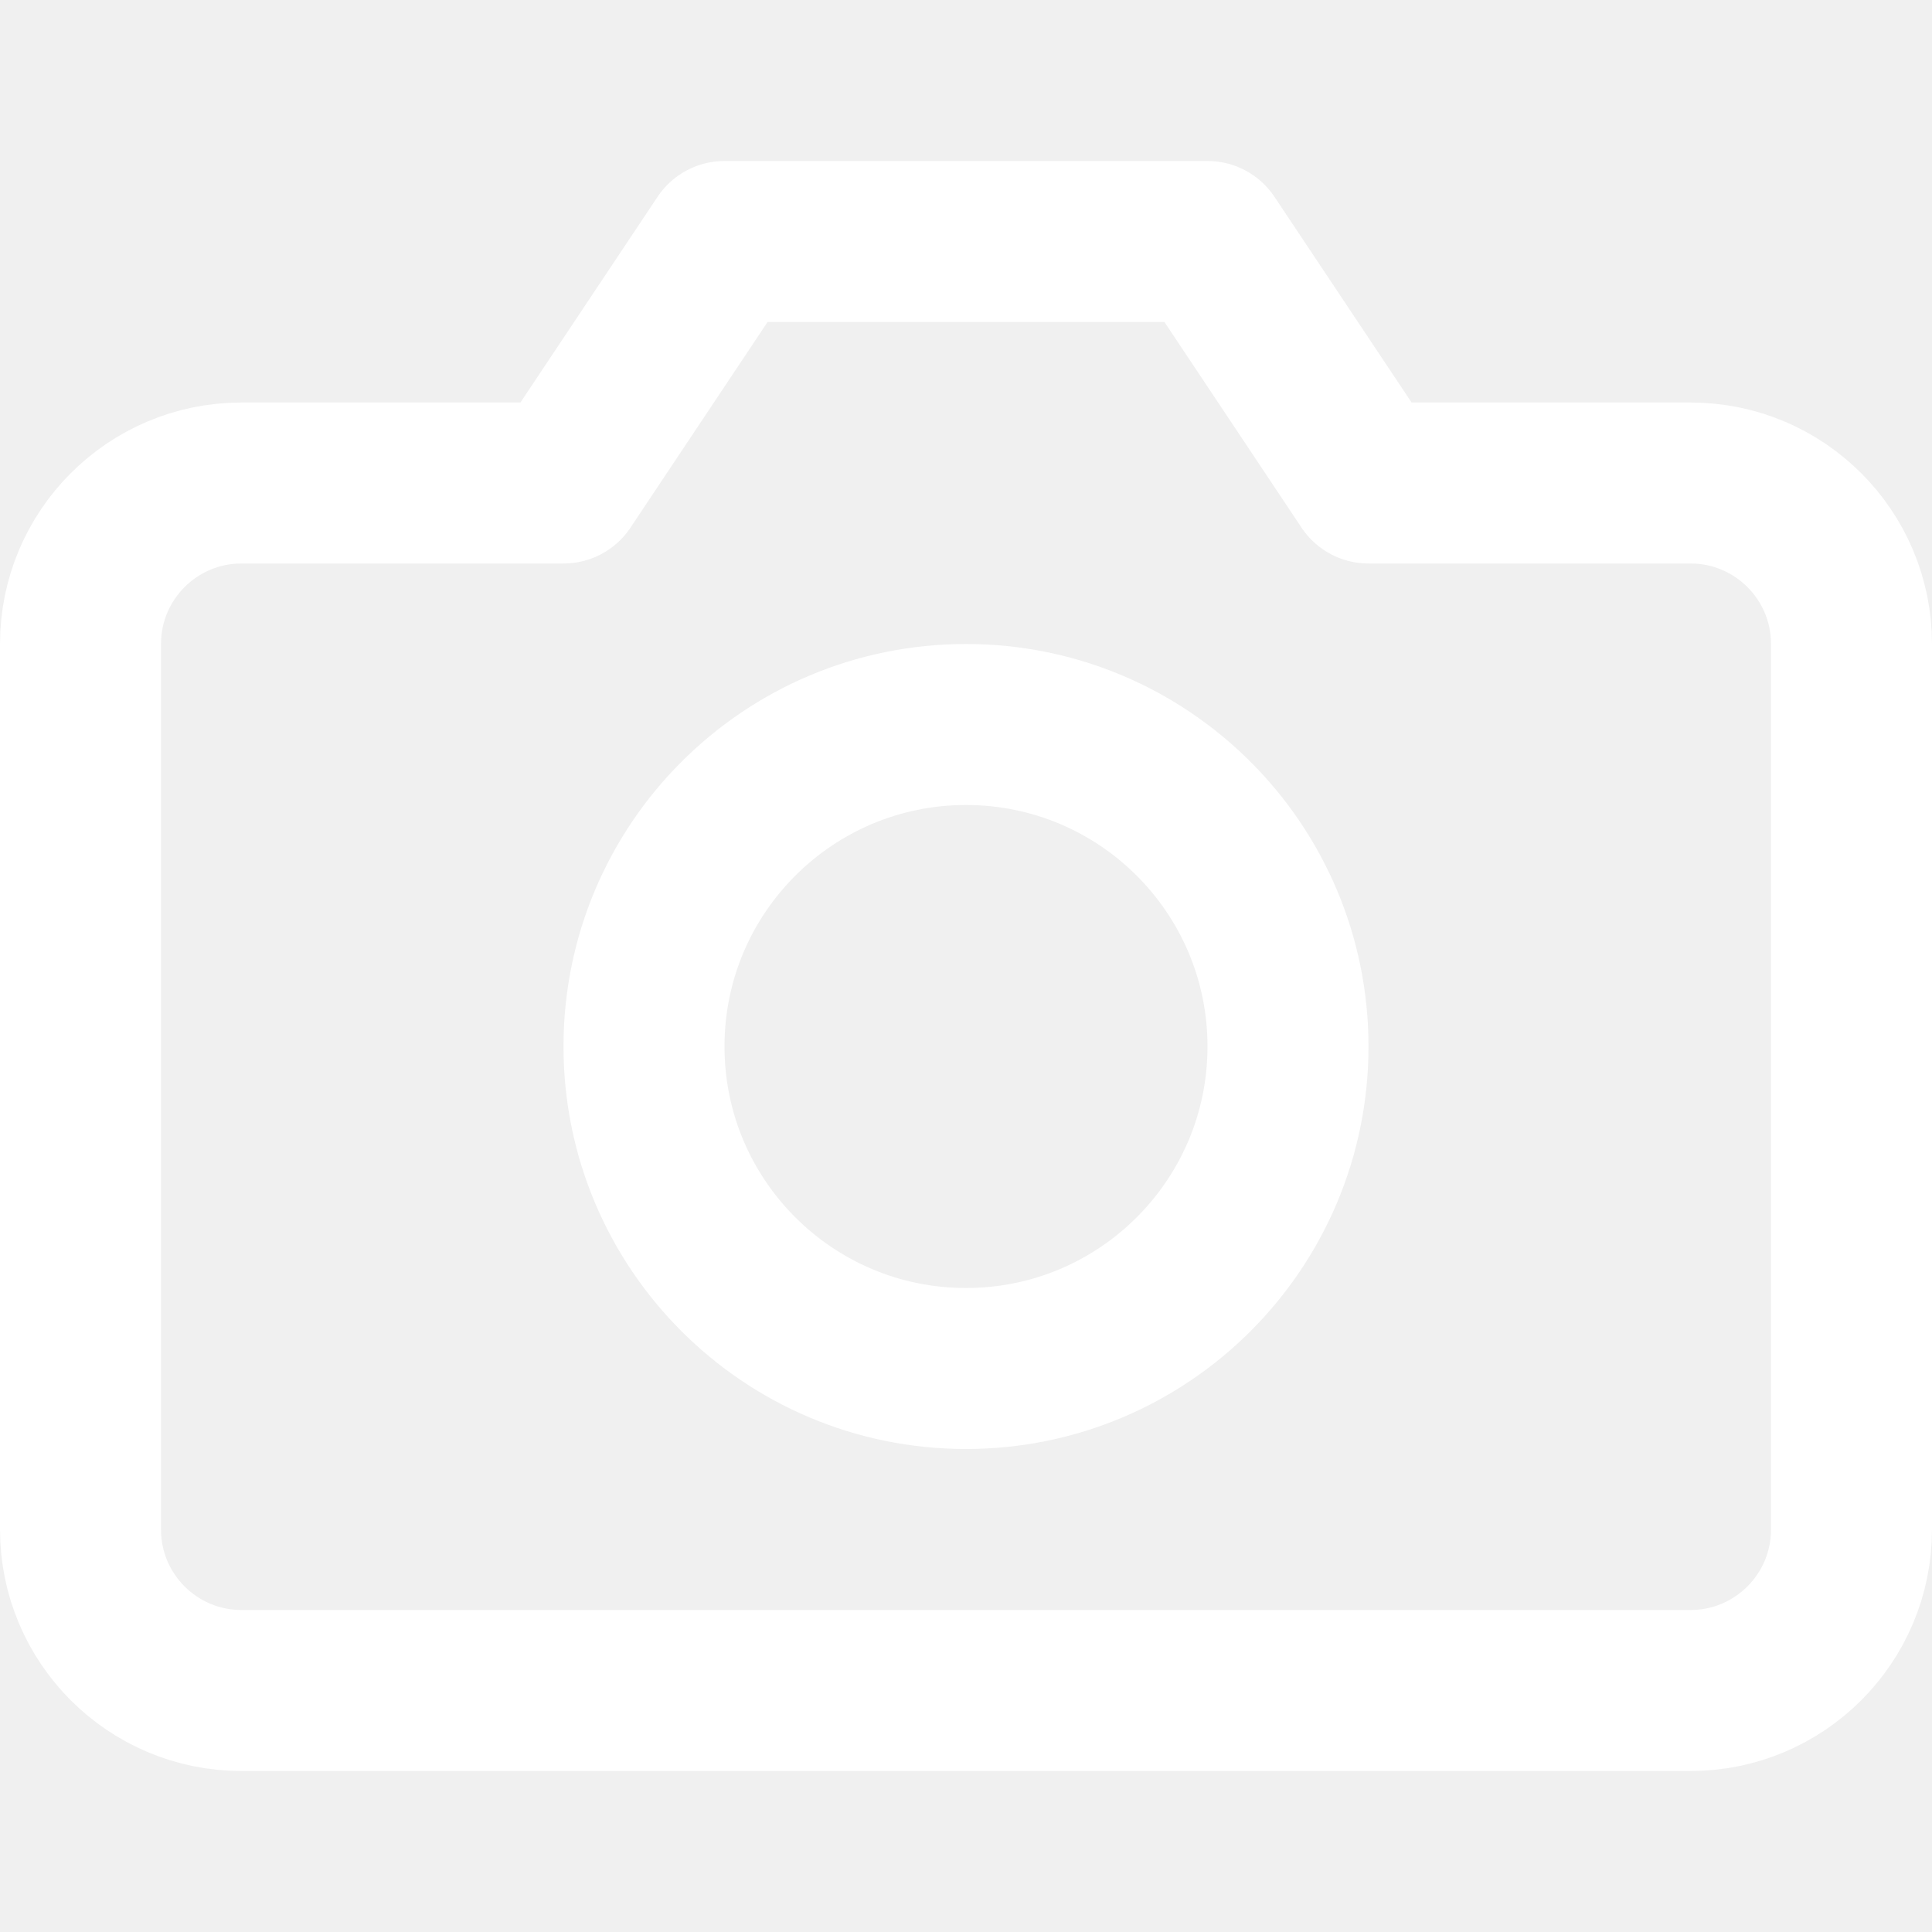
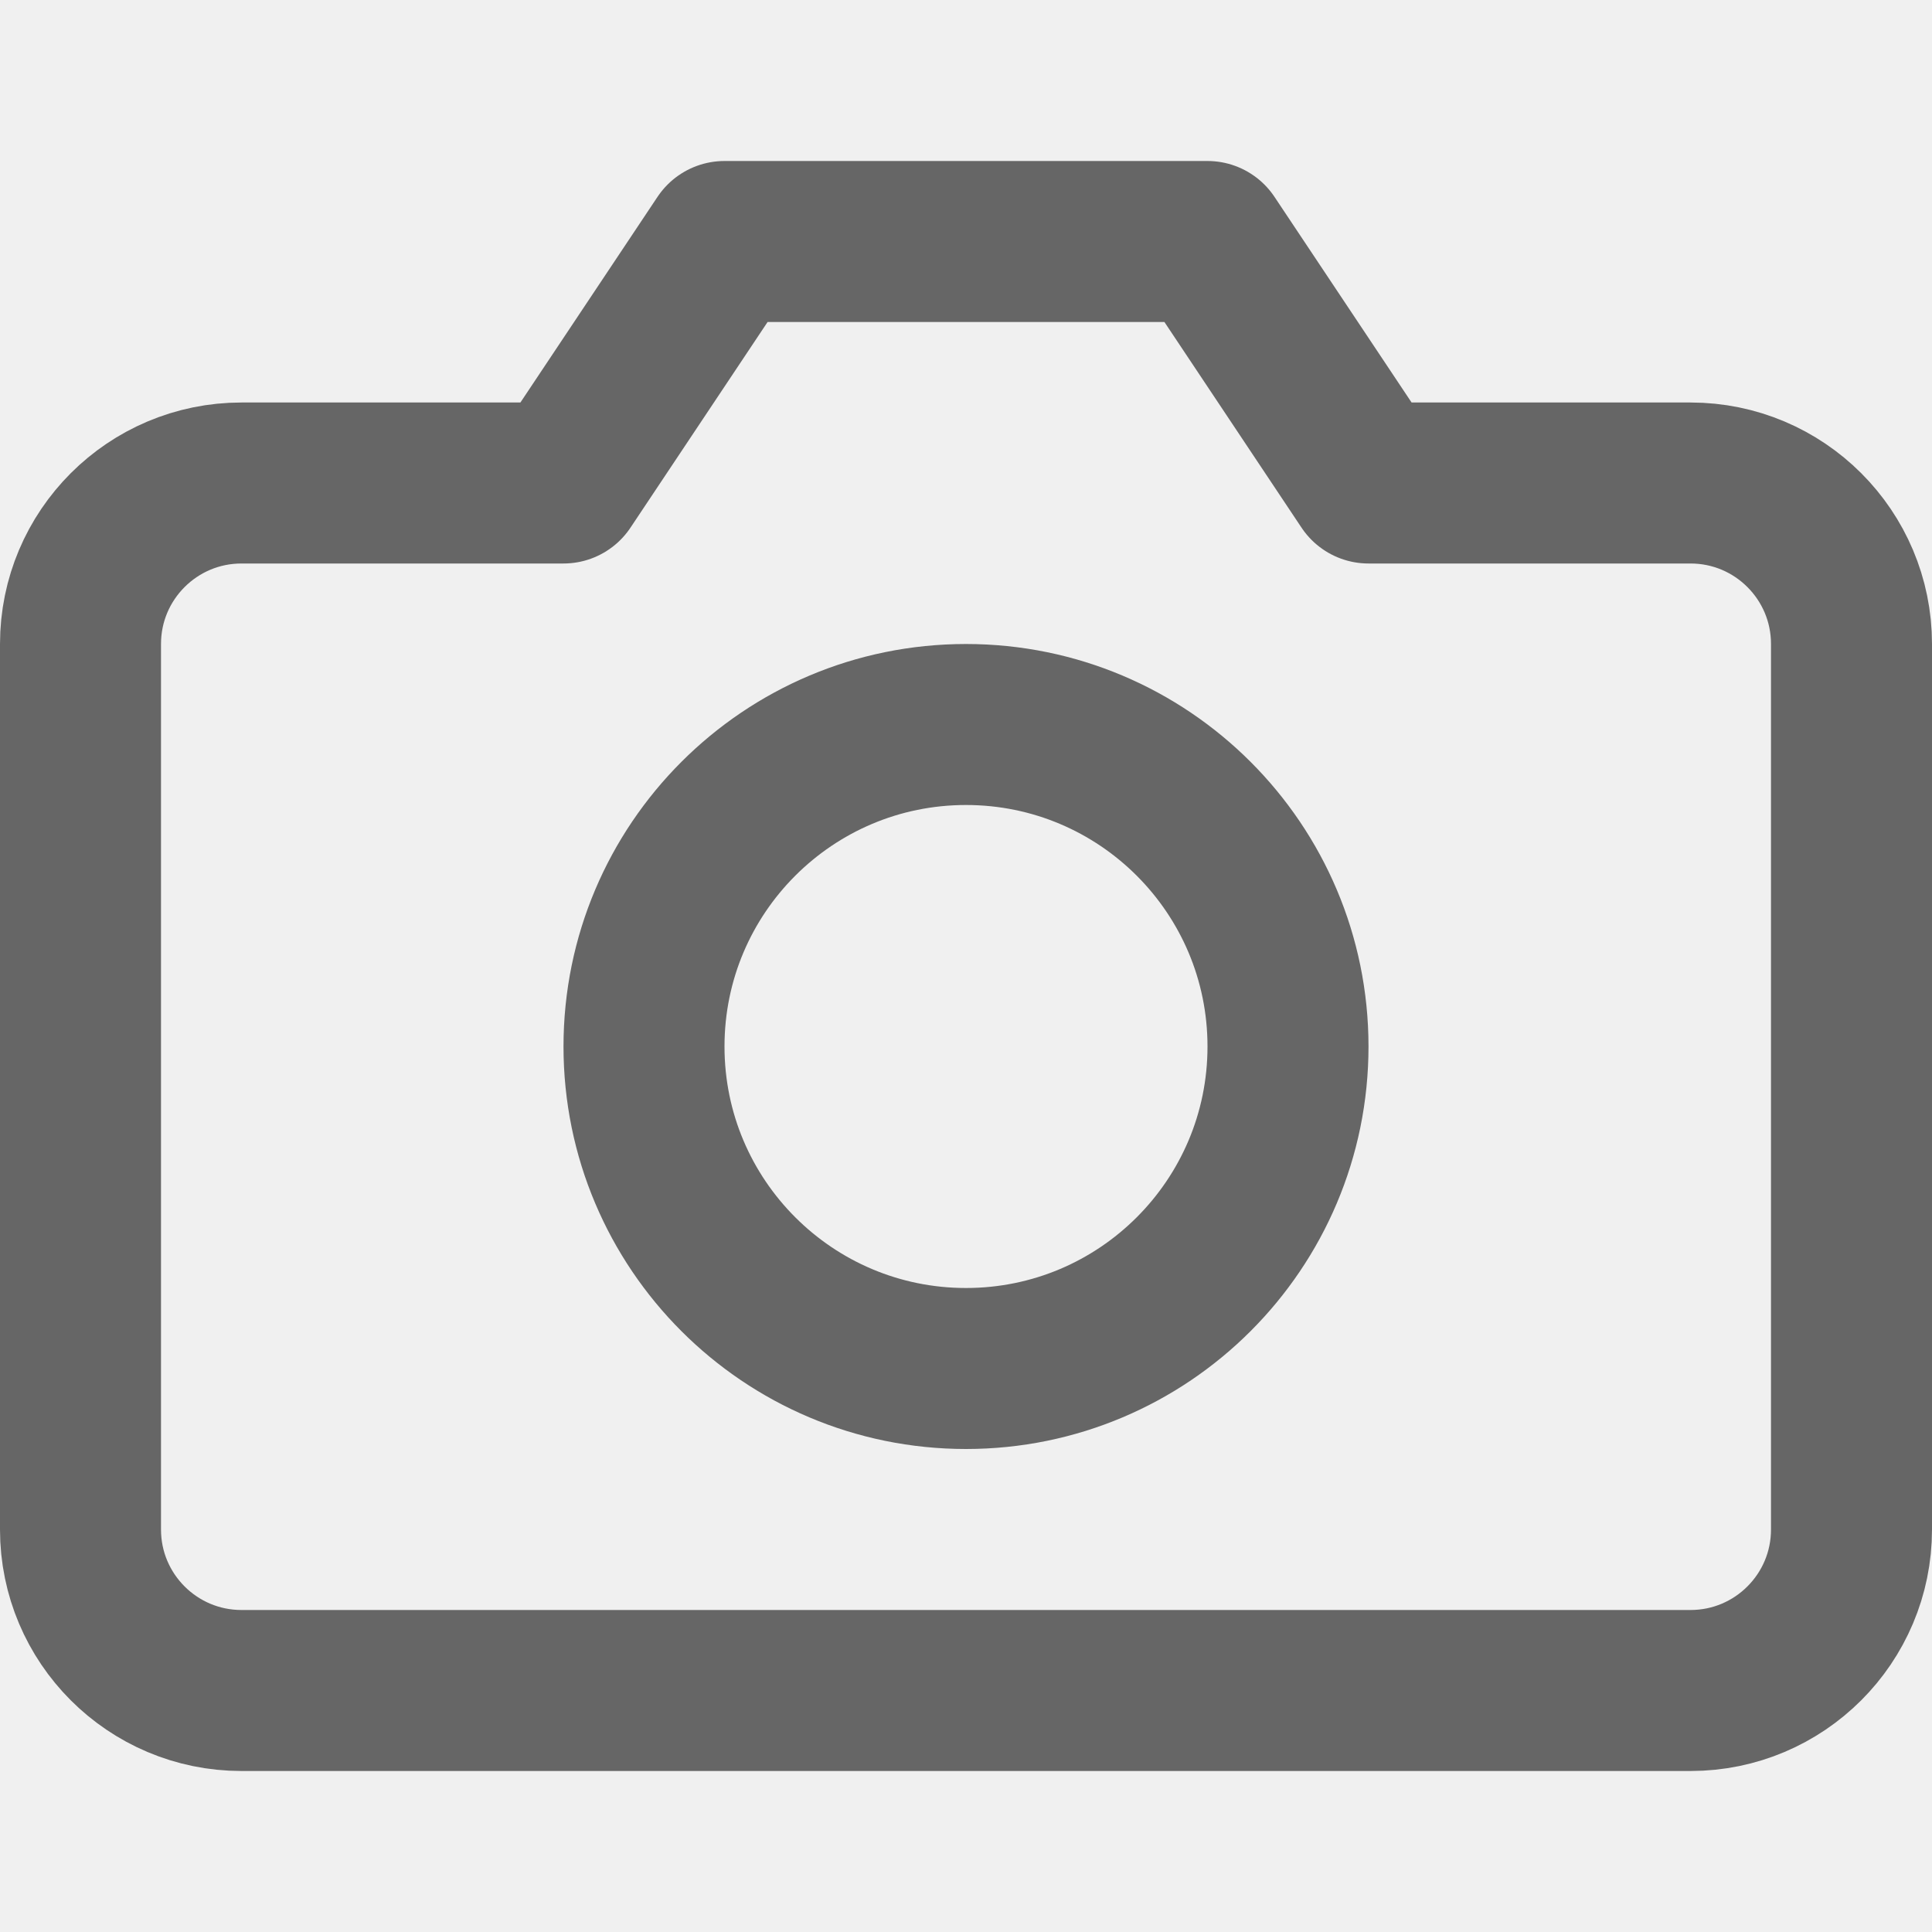
- <svg xmlns="http://www.w3.org/2000/svg" viewBox="0 0 24 24" fill="none" stroke="#ffffff" stroke-width="2" stroke-linecap="round" stroke-linejoin="round">
+ <svg xmlns="http://www.w3.org/2000/svg" viewBox="0 0 24 24" fill="none" stroke="#666666" stroke-width="2" stroke-linecap="round" stroke-linejoin="round">
  <path d="M23 19a2 2 0 0 1-2 2H3a2 2 0 0 1-2-2V8a2 2 0 0 1 2-2h4l2-3h6l2 3h4a2 2 0 0 1 2 2z" />
  <circle cx="12" cy="13" r="4" />
</svg>
